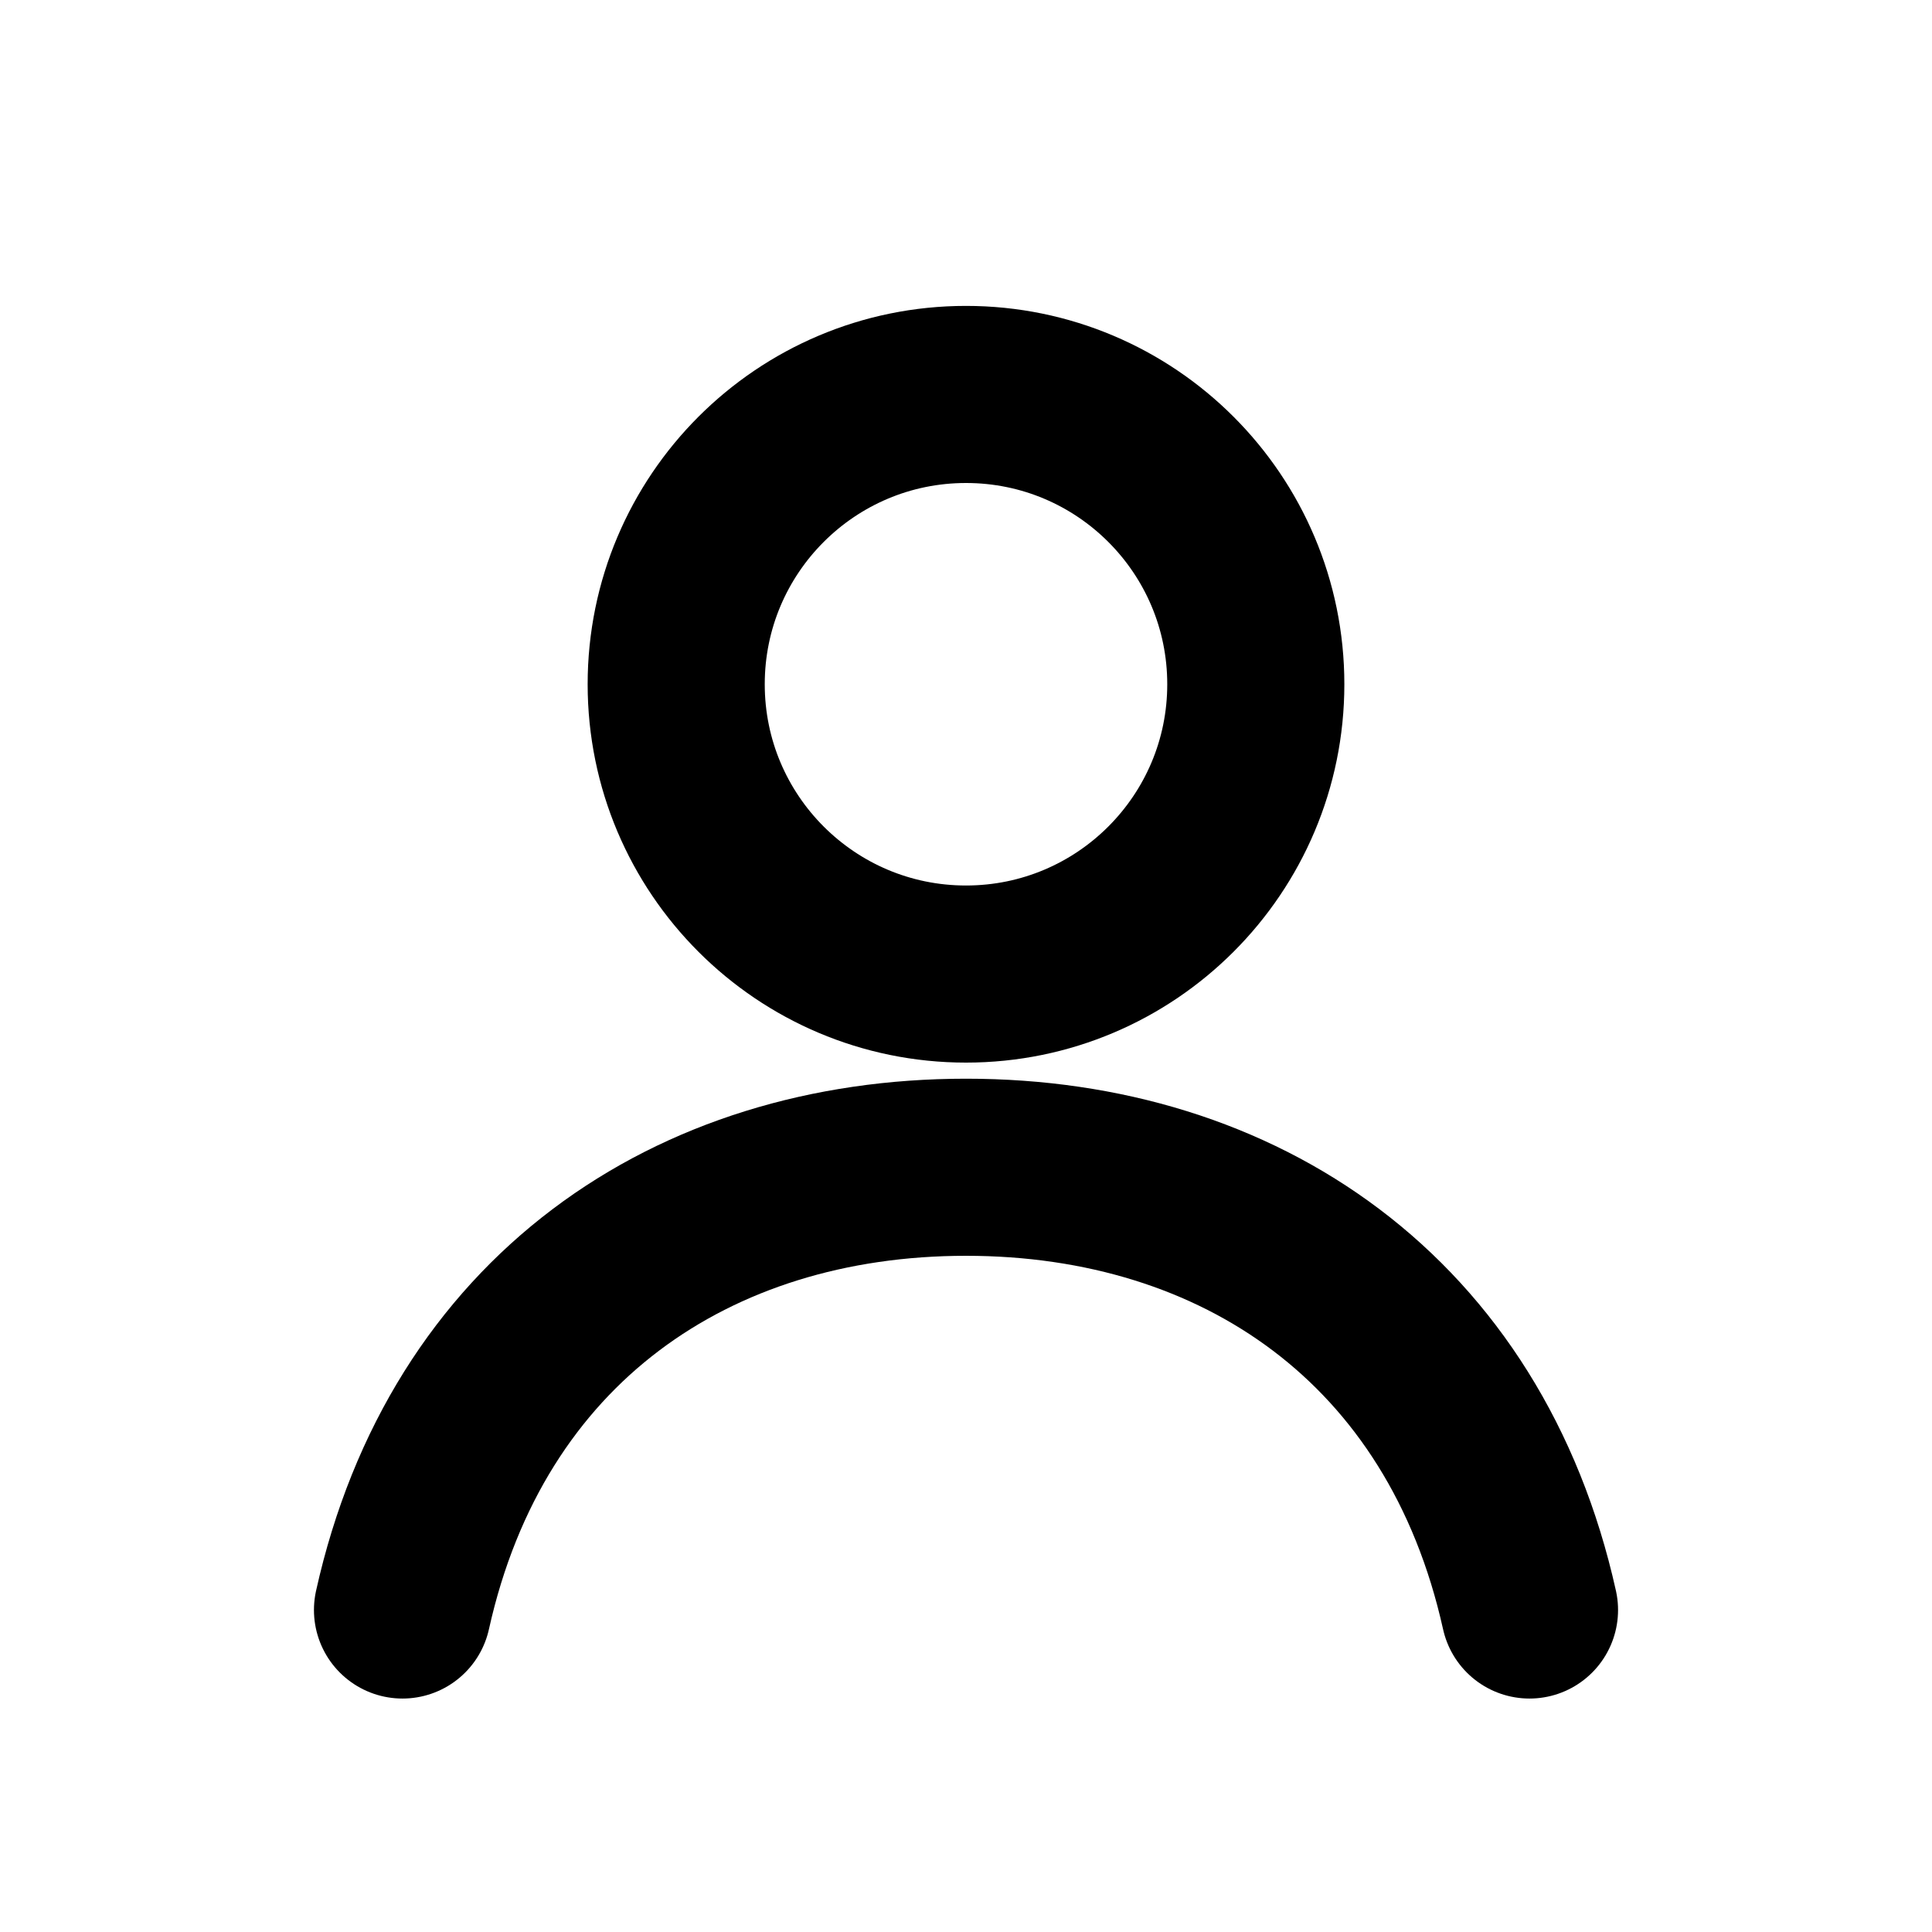
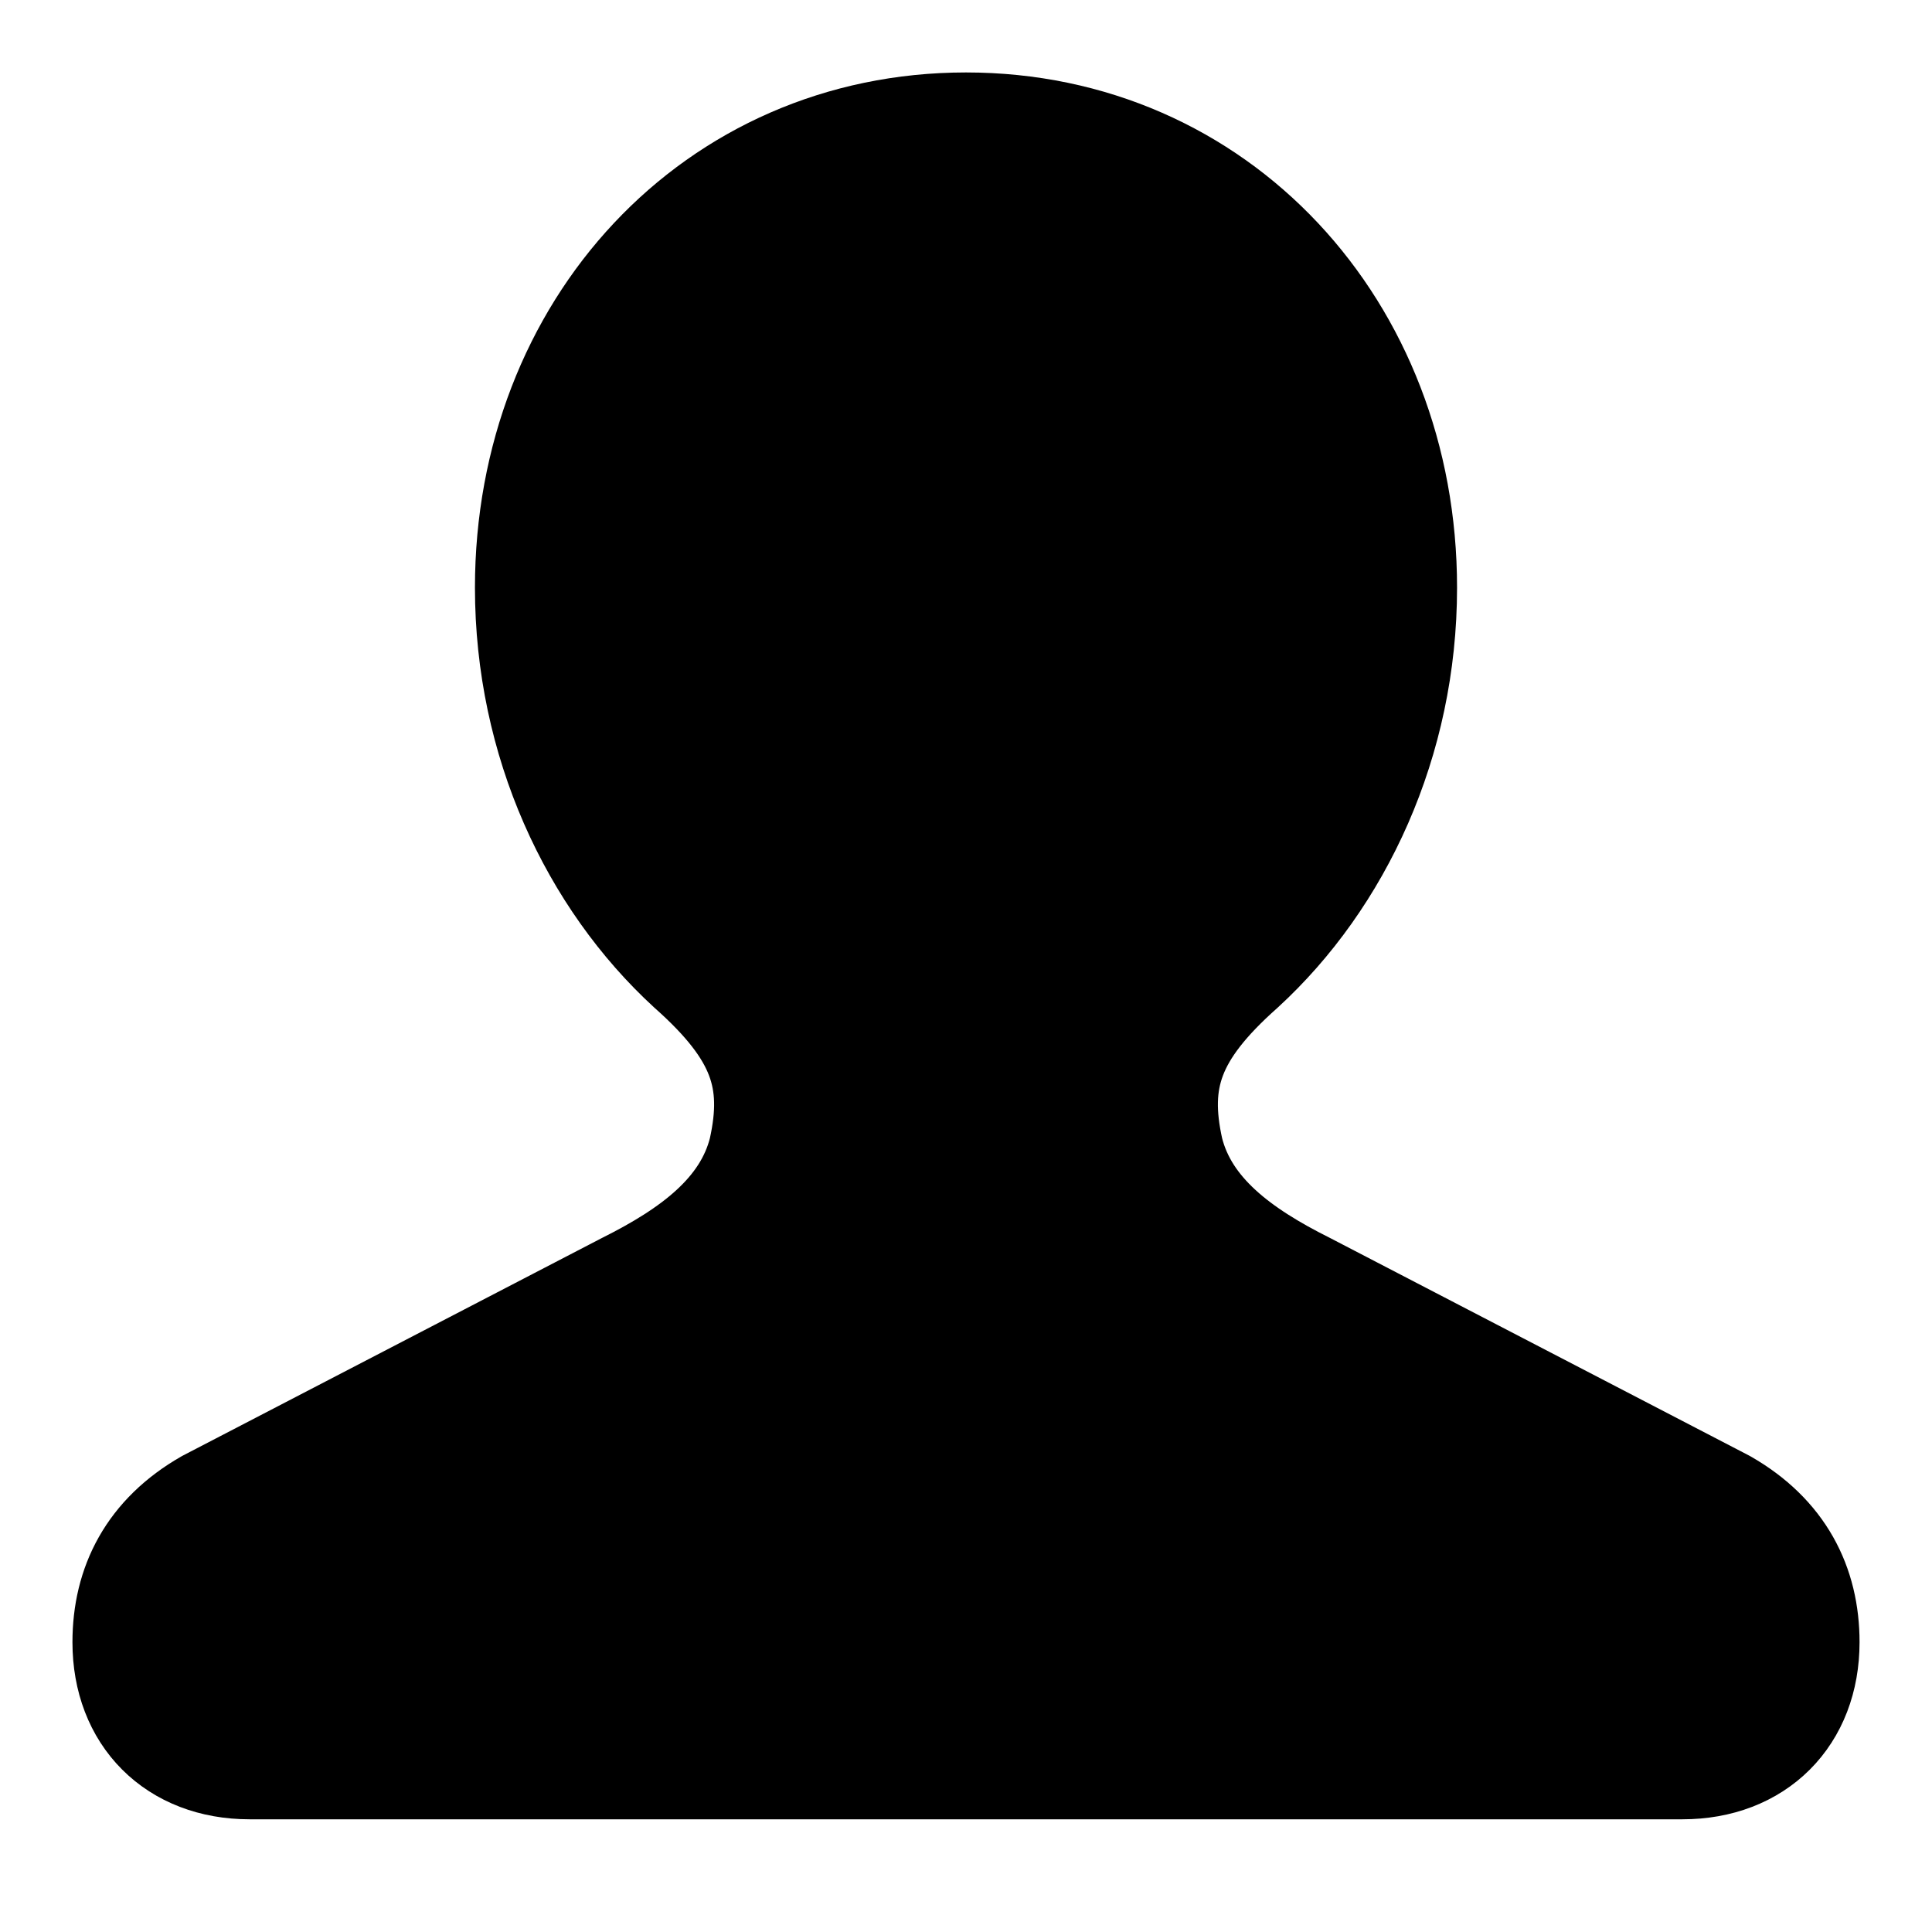
- <svg xmlns="http://www.w3.org/2000/svg" viewBox="0 0 24 24" fill="none" stroke="#000000" stroke-width="2.2" stroke-linecap="round" stroke-linejoin="round">
-   <circle cx="12" cy="8.5" r="3.6" />
-   <path d="M5 20c.8-3.6 3.6-5.5 7-5.5s6.2 1.9 7 5.5" />
+ <svg xmlns="http://www.w3.org/2000/svg" viewBox="0 0 24 24" fill="#000000" stroke="#000000" stroke-width="1.4" stroke-linecap="round" stroke-linejoin="round">
+   <path d="M12 1.6C8.9 1.6 6.6 4.1 6.6 7.3c0 1.9.8 3.6 2 4.7.9.8 1.1 1.4.9 2.3-.2.8-.9 1.3-1.7 1.7l-5.2 2.7c-.7.4-1 1-1 1.7 0 .9.6 1.5 1.5 1.5h17.8c.9 0 1.5-.6 1.5-1.5 0-.7-.3-1.3-1-1.7l-5.2-2.7c-.8-.4-1.5-.9-1.7-1.7-.2-.9 0-1.5.9-2.3 1.2-1.1 2-2.8 2-4.7 0-3.2-2.3-5.7-5.4-5.7z" />
</svg>
